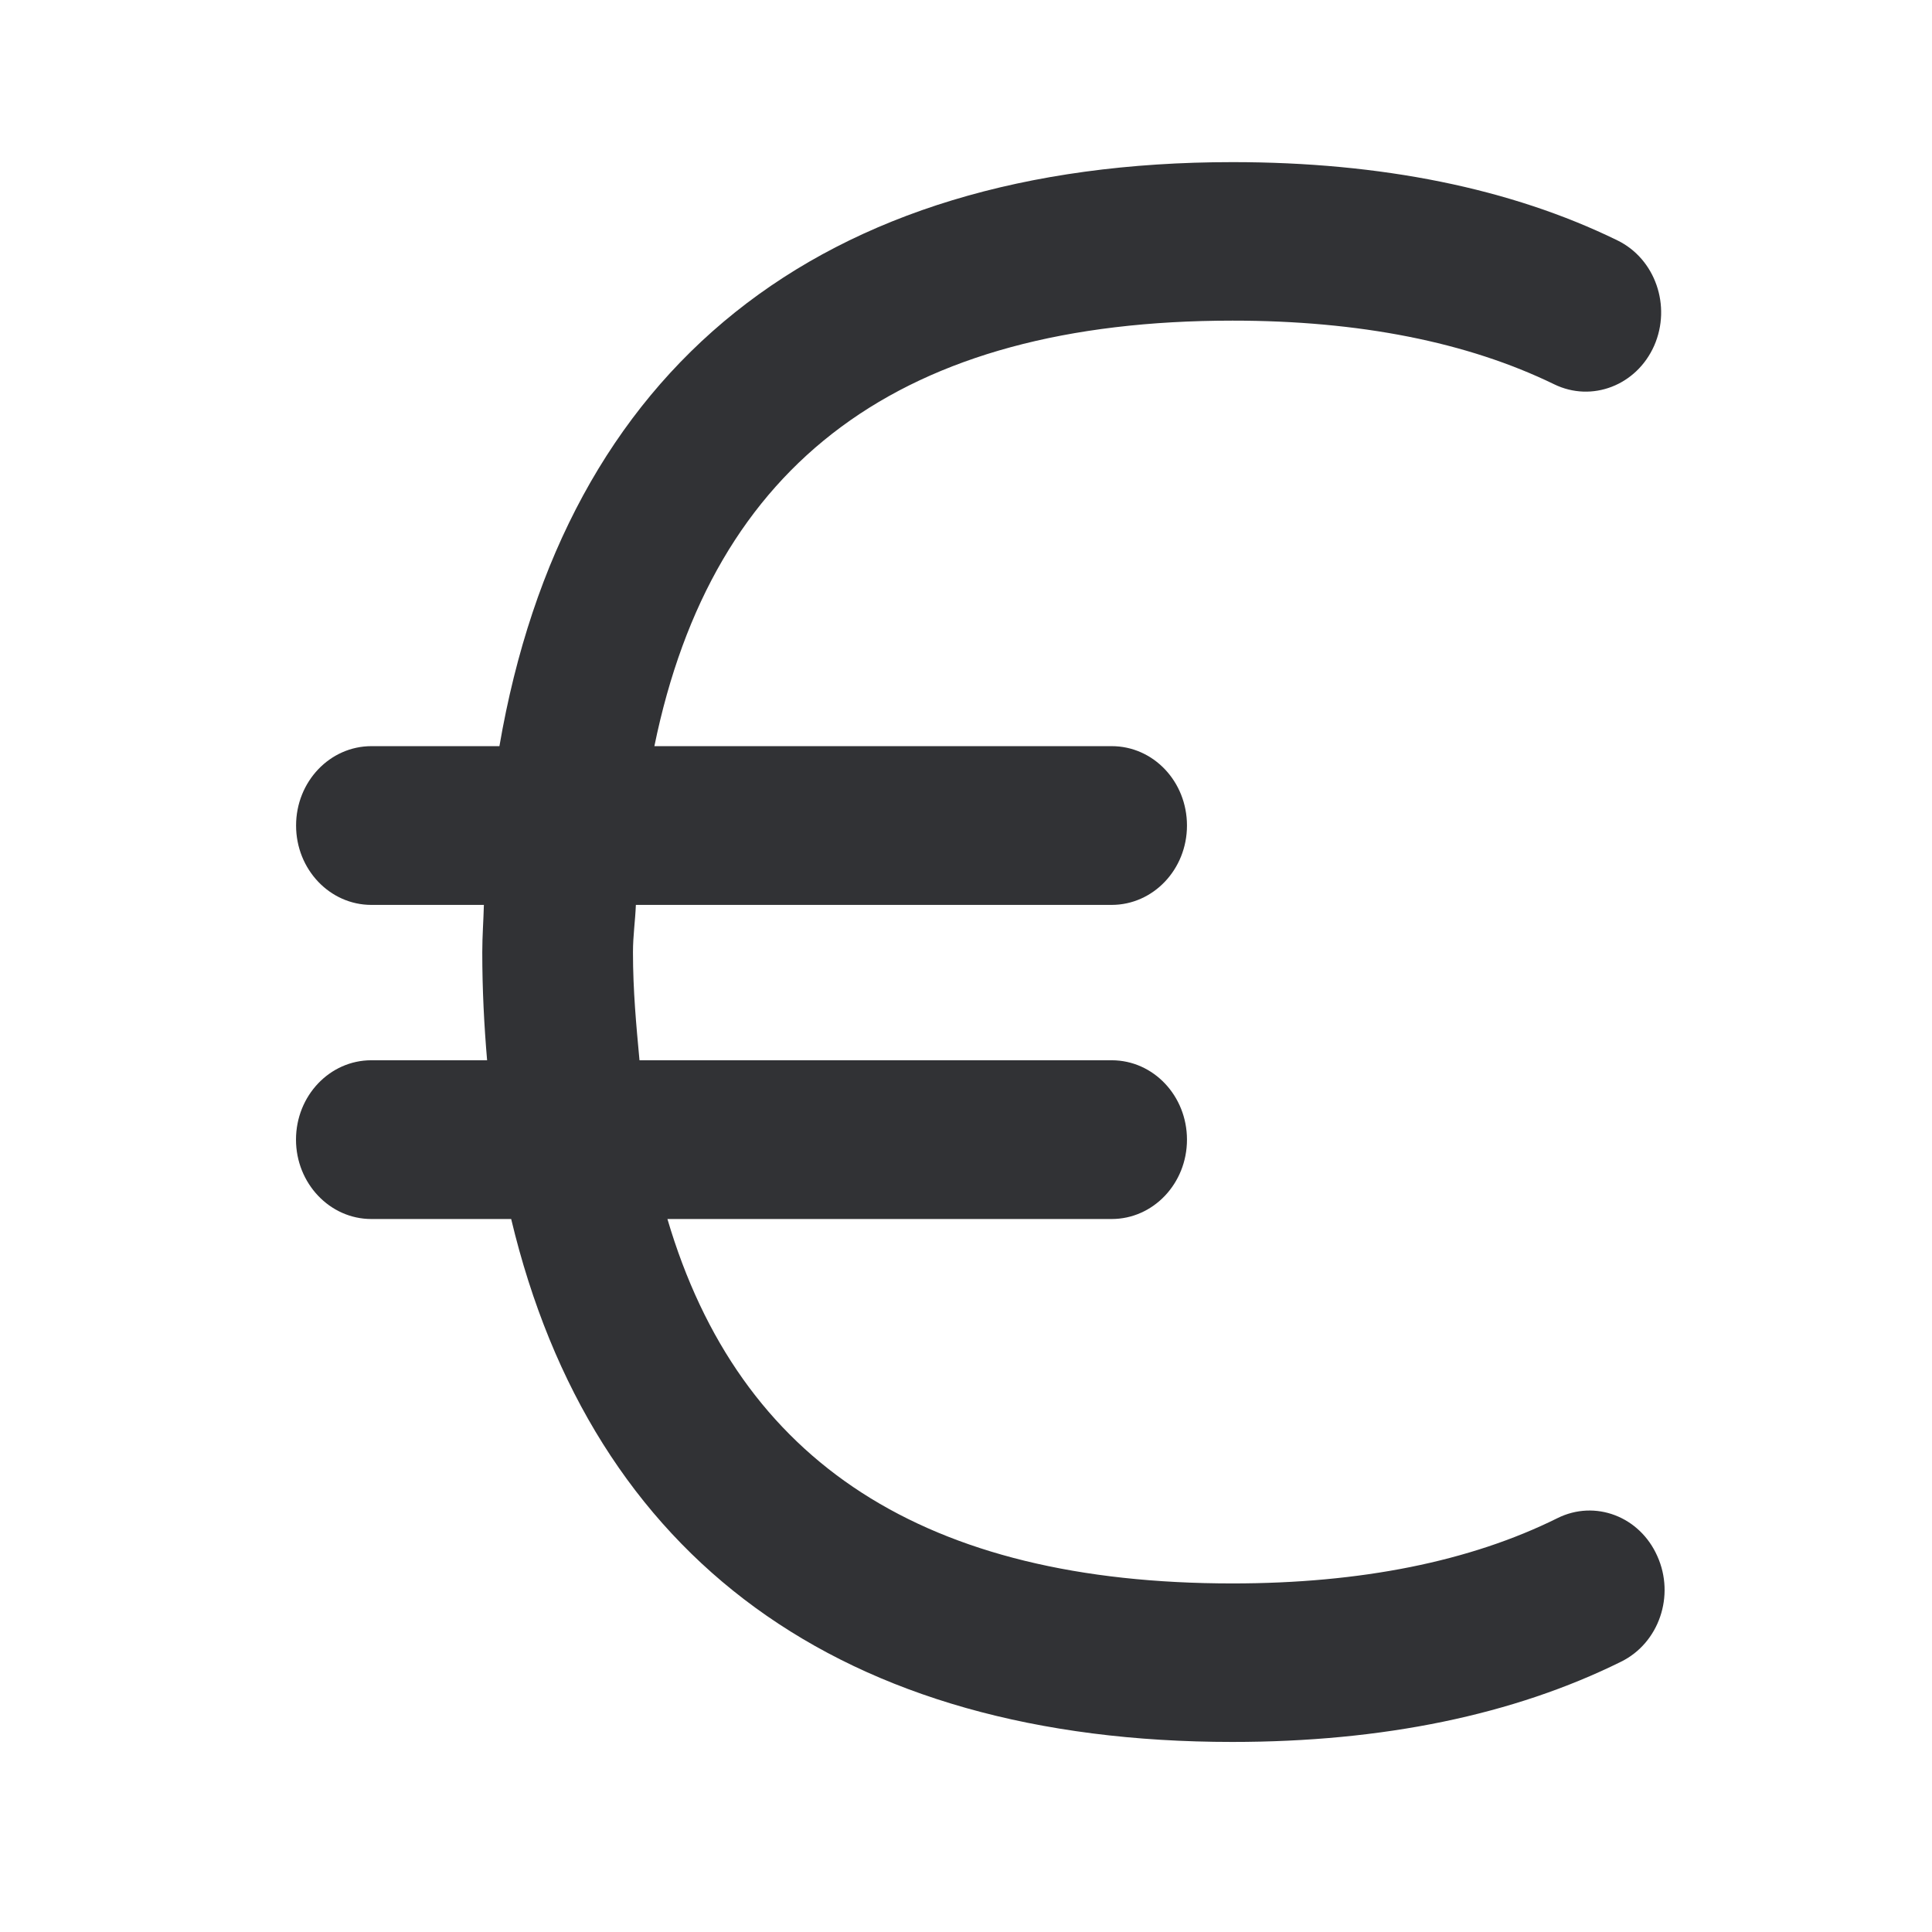
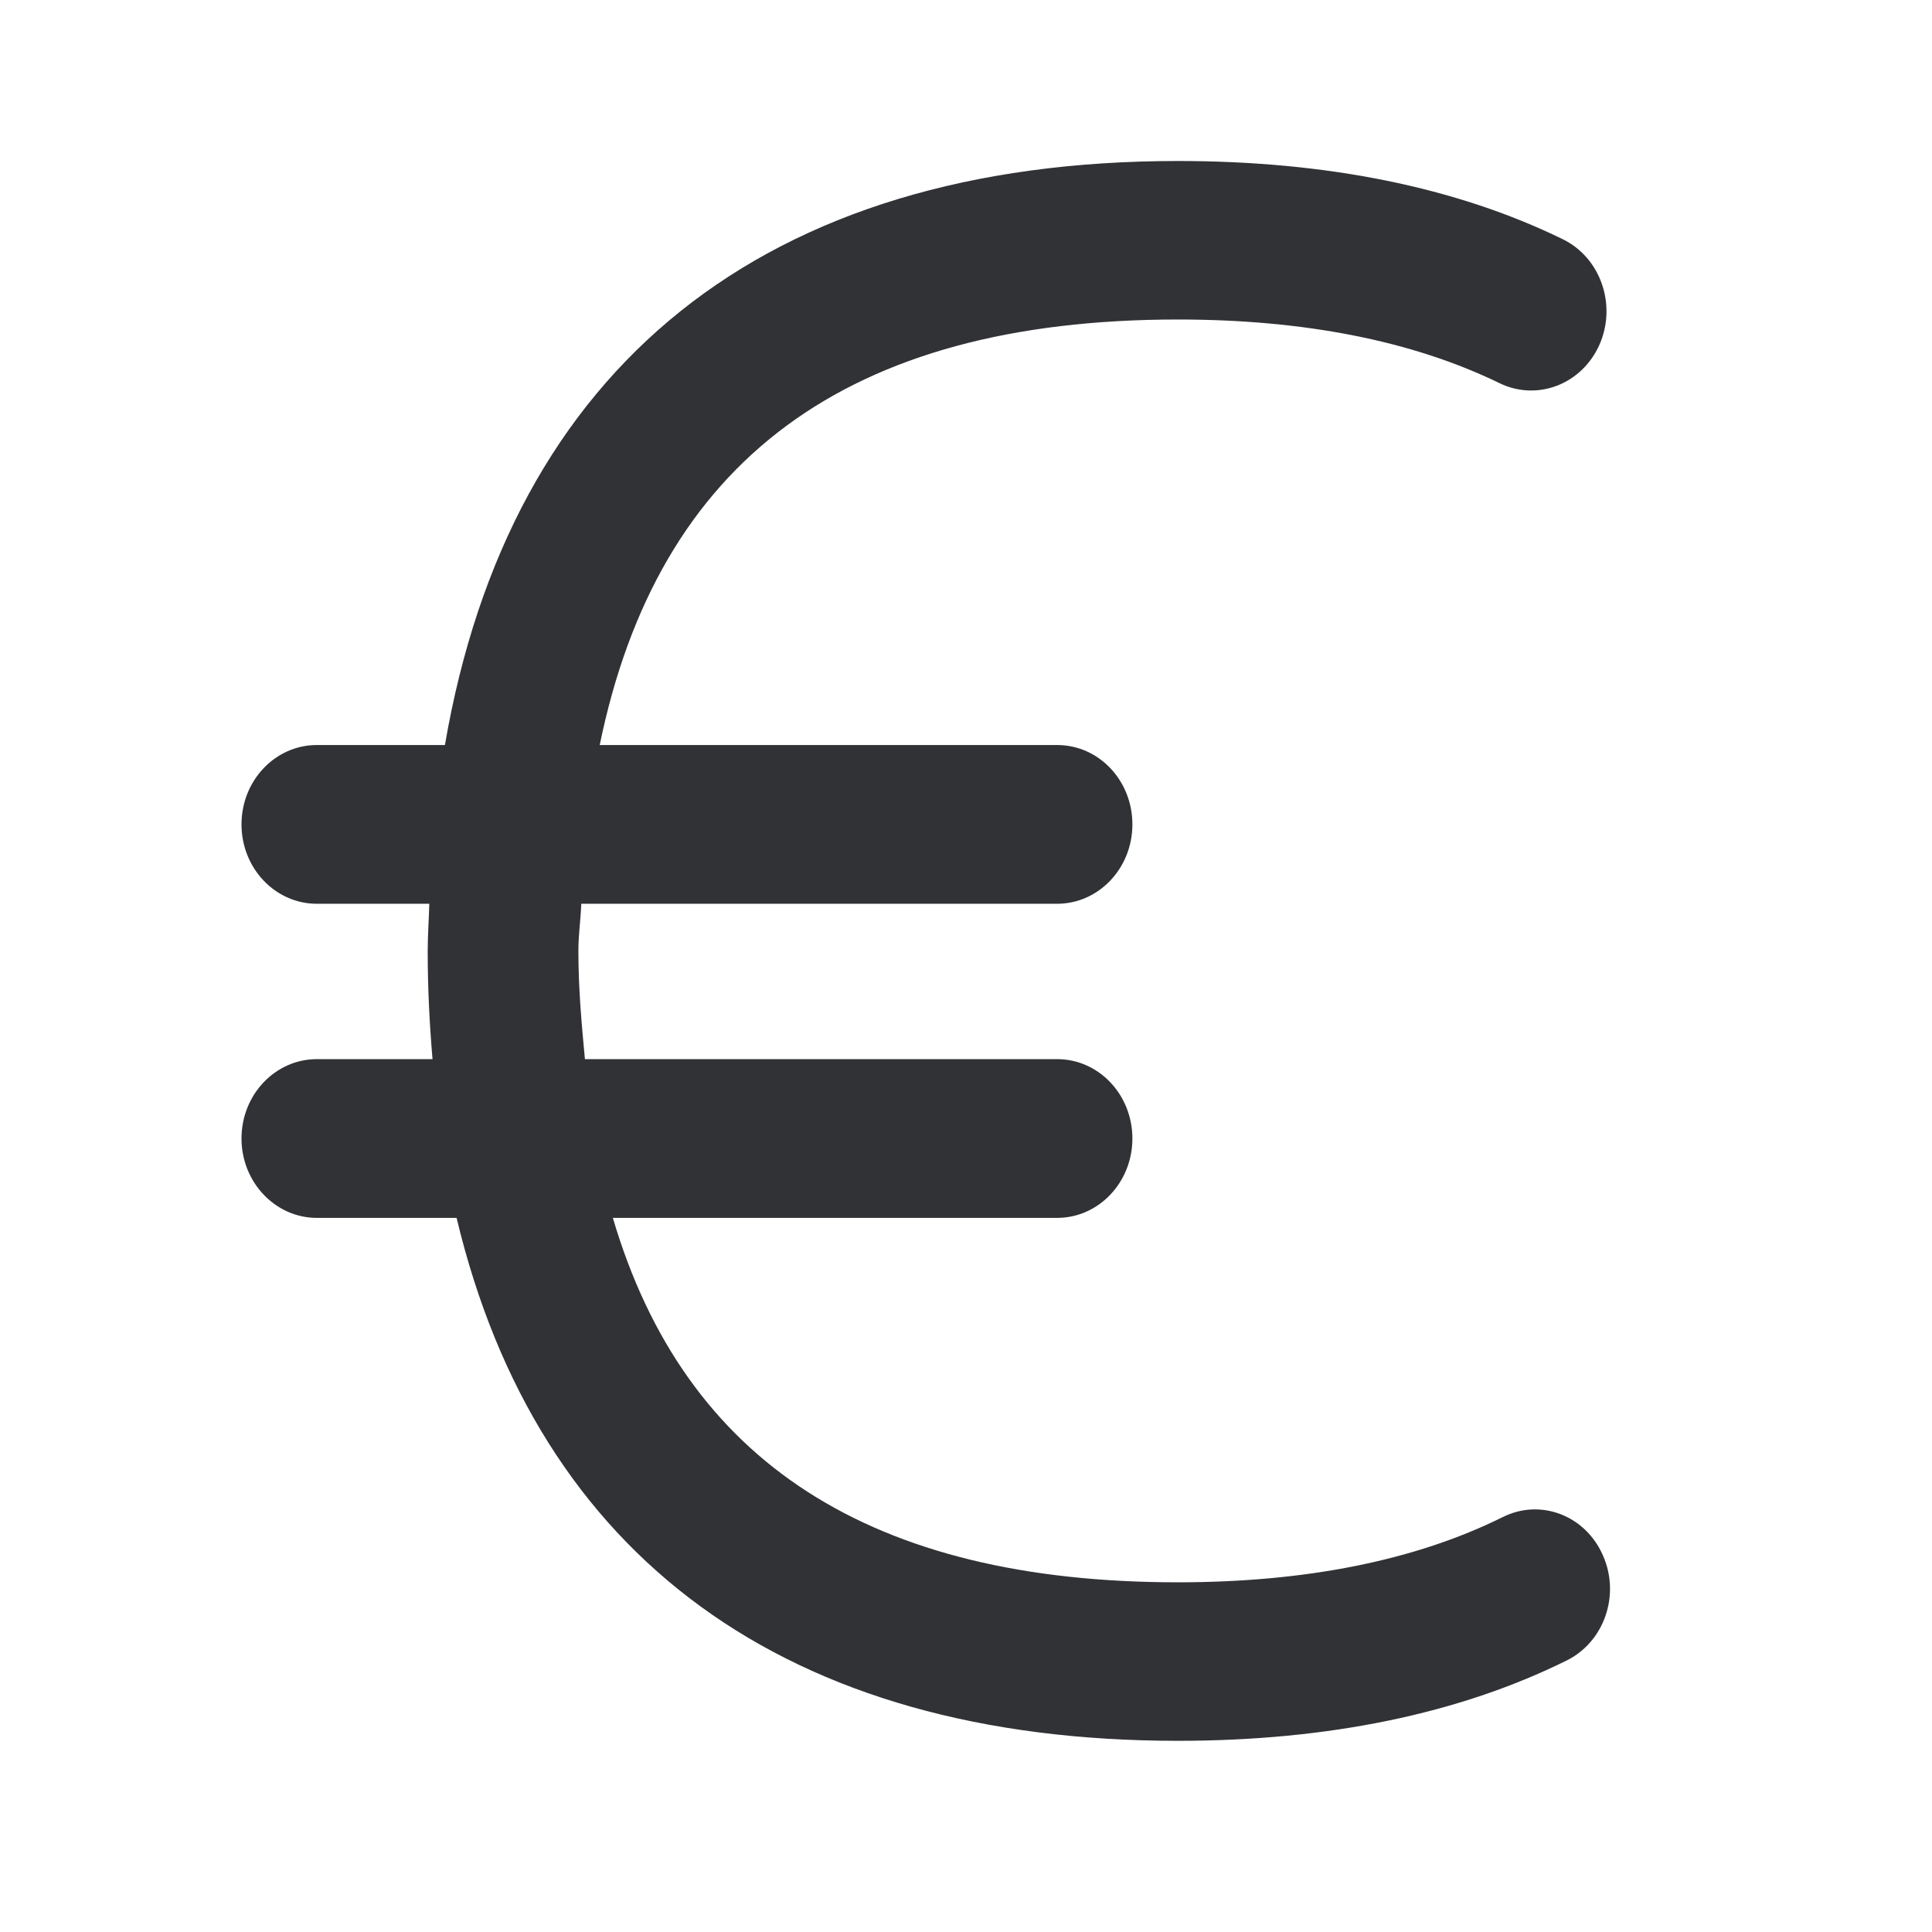
<svg xmlns="http://www.w3.org/2000/svg" width="24" height="24" viewBox="0 0 24 24">
-   <path d="M19.345 18.86c-1.084.538-2.443.81-4.034.81-3.812 0-6.126-1.494-7.02-4.527h5.519c.515 0 .935-.44.935-.986 0-.544-.417-.986-.935-.986H7.944c-.04-.434-.081-.863-.081-1.342 0-.207.028-.386.036-.588h5.91c.516 0 .936-.44.936-.986s-.417-.986-.935-.986H8.129c.723-3.53 3.073-5.286 7.182-5.286 1.574 0 2.916.266 3.994.79.47.23 1.026.014 1.244-.479.216-.493.014-1.078-.457-1.308-1.324-.647-2.935-.972-4.781-.972-5.143 0-8.3 2.557-9.107 7.255h-1.59c-.516 0-.936.44-.936.986s.42.986.935.986h1.398c-.005.196-.02.386-.02.588 0 .465.023.908.06 1.342H4.612c-.515 0-.935.44-.935.986 0 .543.42.986.935.986H6.35c1.006 4.216 4.098 6.496 8.958 6.496 1.871 0 3.496-.336 4.832-.998.468-.232.67-.817.448-1.31-.218-.493-.773-.706-1.243-.471" fill="#313235" fill-rule="nonzero" />
+   <path d="M18.667 18.846c-1.084.538-2.443.81-4.034.81-3.812 0-6.126-1.494-7.02-4.527h5.519c.515 0 .935-.44.935-.986 0-.544-.417-.986-.935-.986H7.266c-.04-.434-.081-.863-.081-1.342 0-.207.028-.386.036-.588h5.91c.516 0 .936-.44.936-.986s-.417-.986-.935-.986H7.45c.723-3.53 3.073-5.286 7.182-5.286 1.574 0 2.916.266 3.994.79.471.23 1.026.014 1.244-.479.216-.493.014-1.078-.456-1.308C18.09 2.325 16.479 2 14.633 2c-5.143 0-8.3 2.557-9.106 7.255H3.936c-.516 0-.936.44-.936.986s.42.986.936.986h1.397c-.005.196-.02.386-.02.588 0 .465.023.908.06 1.342H3.936c-.516 0-.936.44-.936.986 0 .543.42.986.936.986h1.736c1.006 4.216 4.098 6.496 8.958 6.496 1.871 0 3.496-.336 4.832-.998.468-.232.67-.817.448-1.31-.218-.493-.773-.706-1.243-.471" fill="#313235" fill-rule="nonzero" />
</svg>
